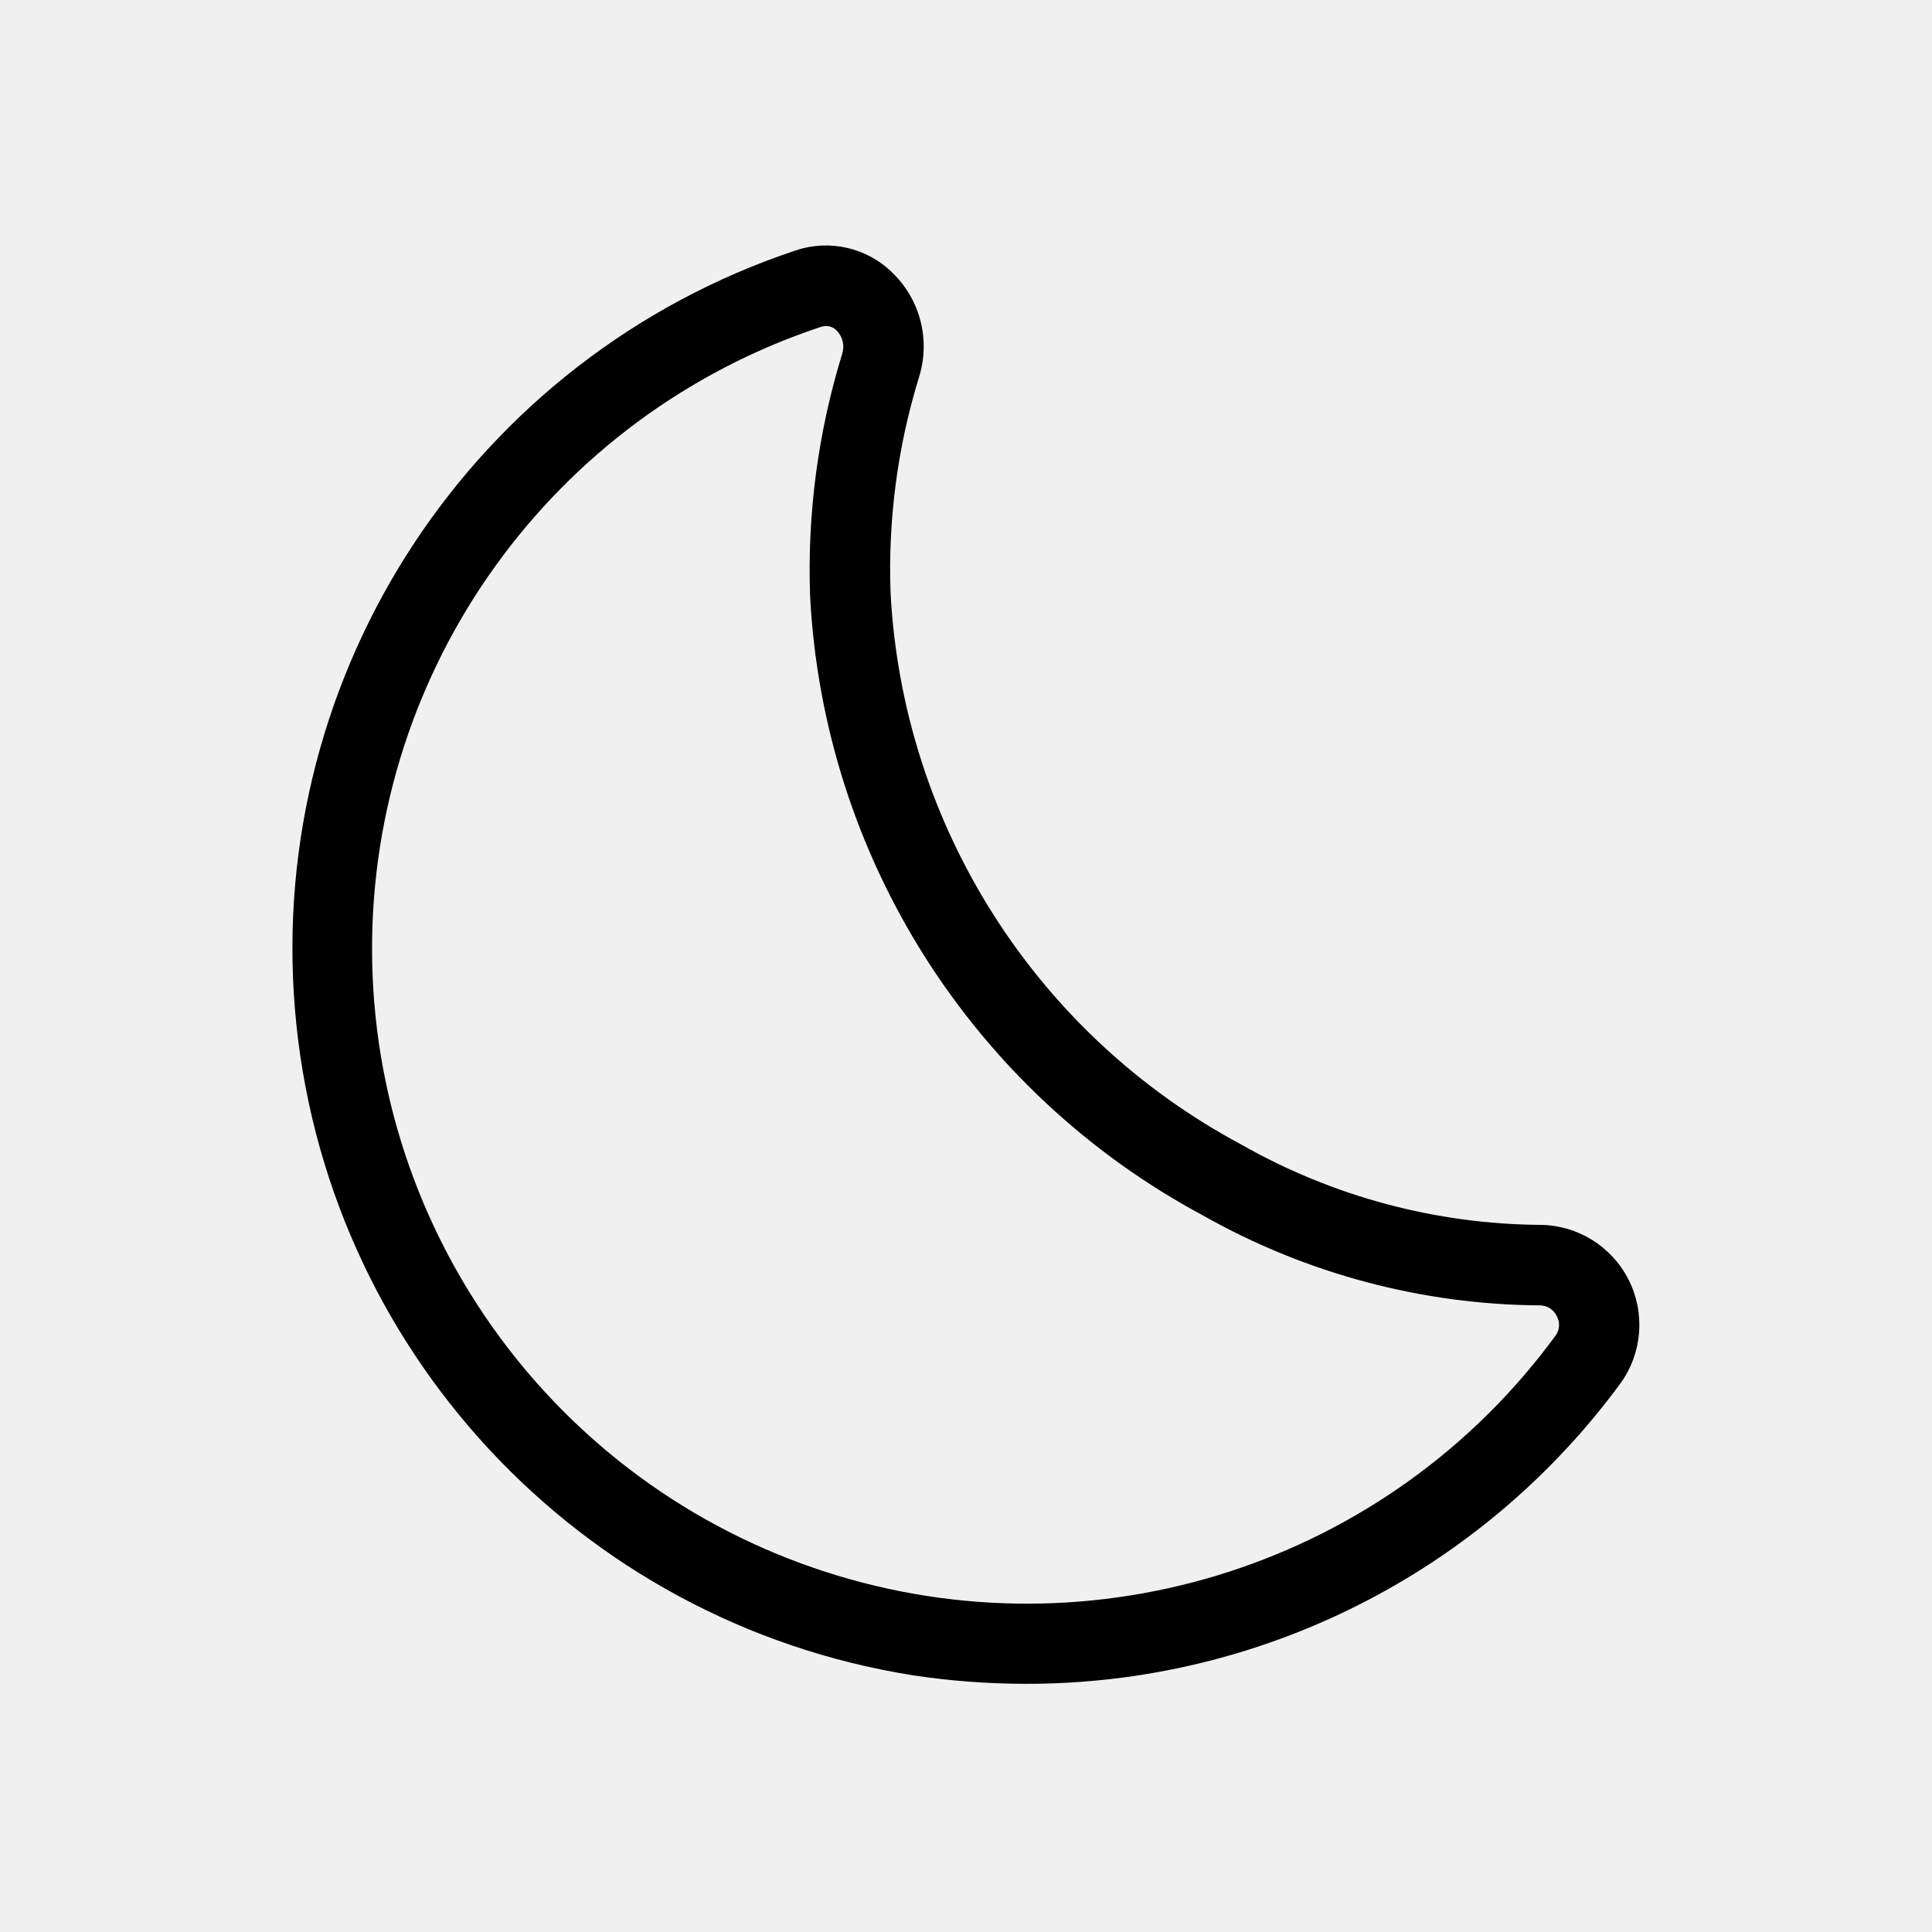
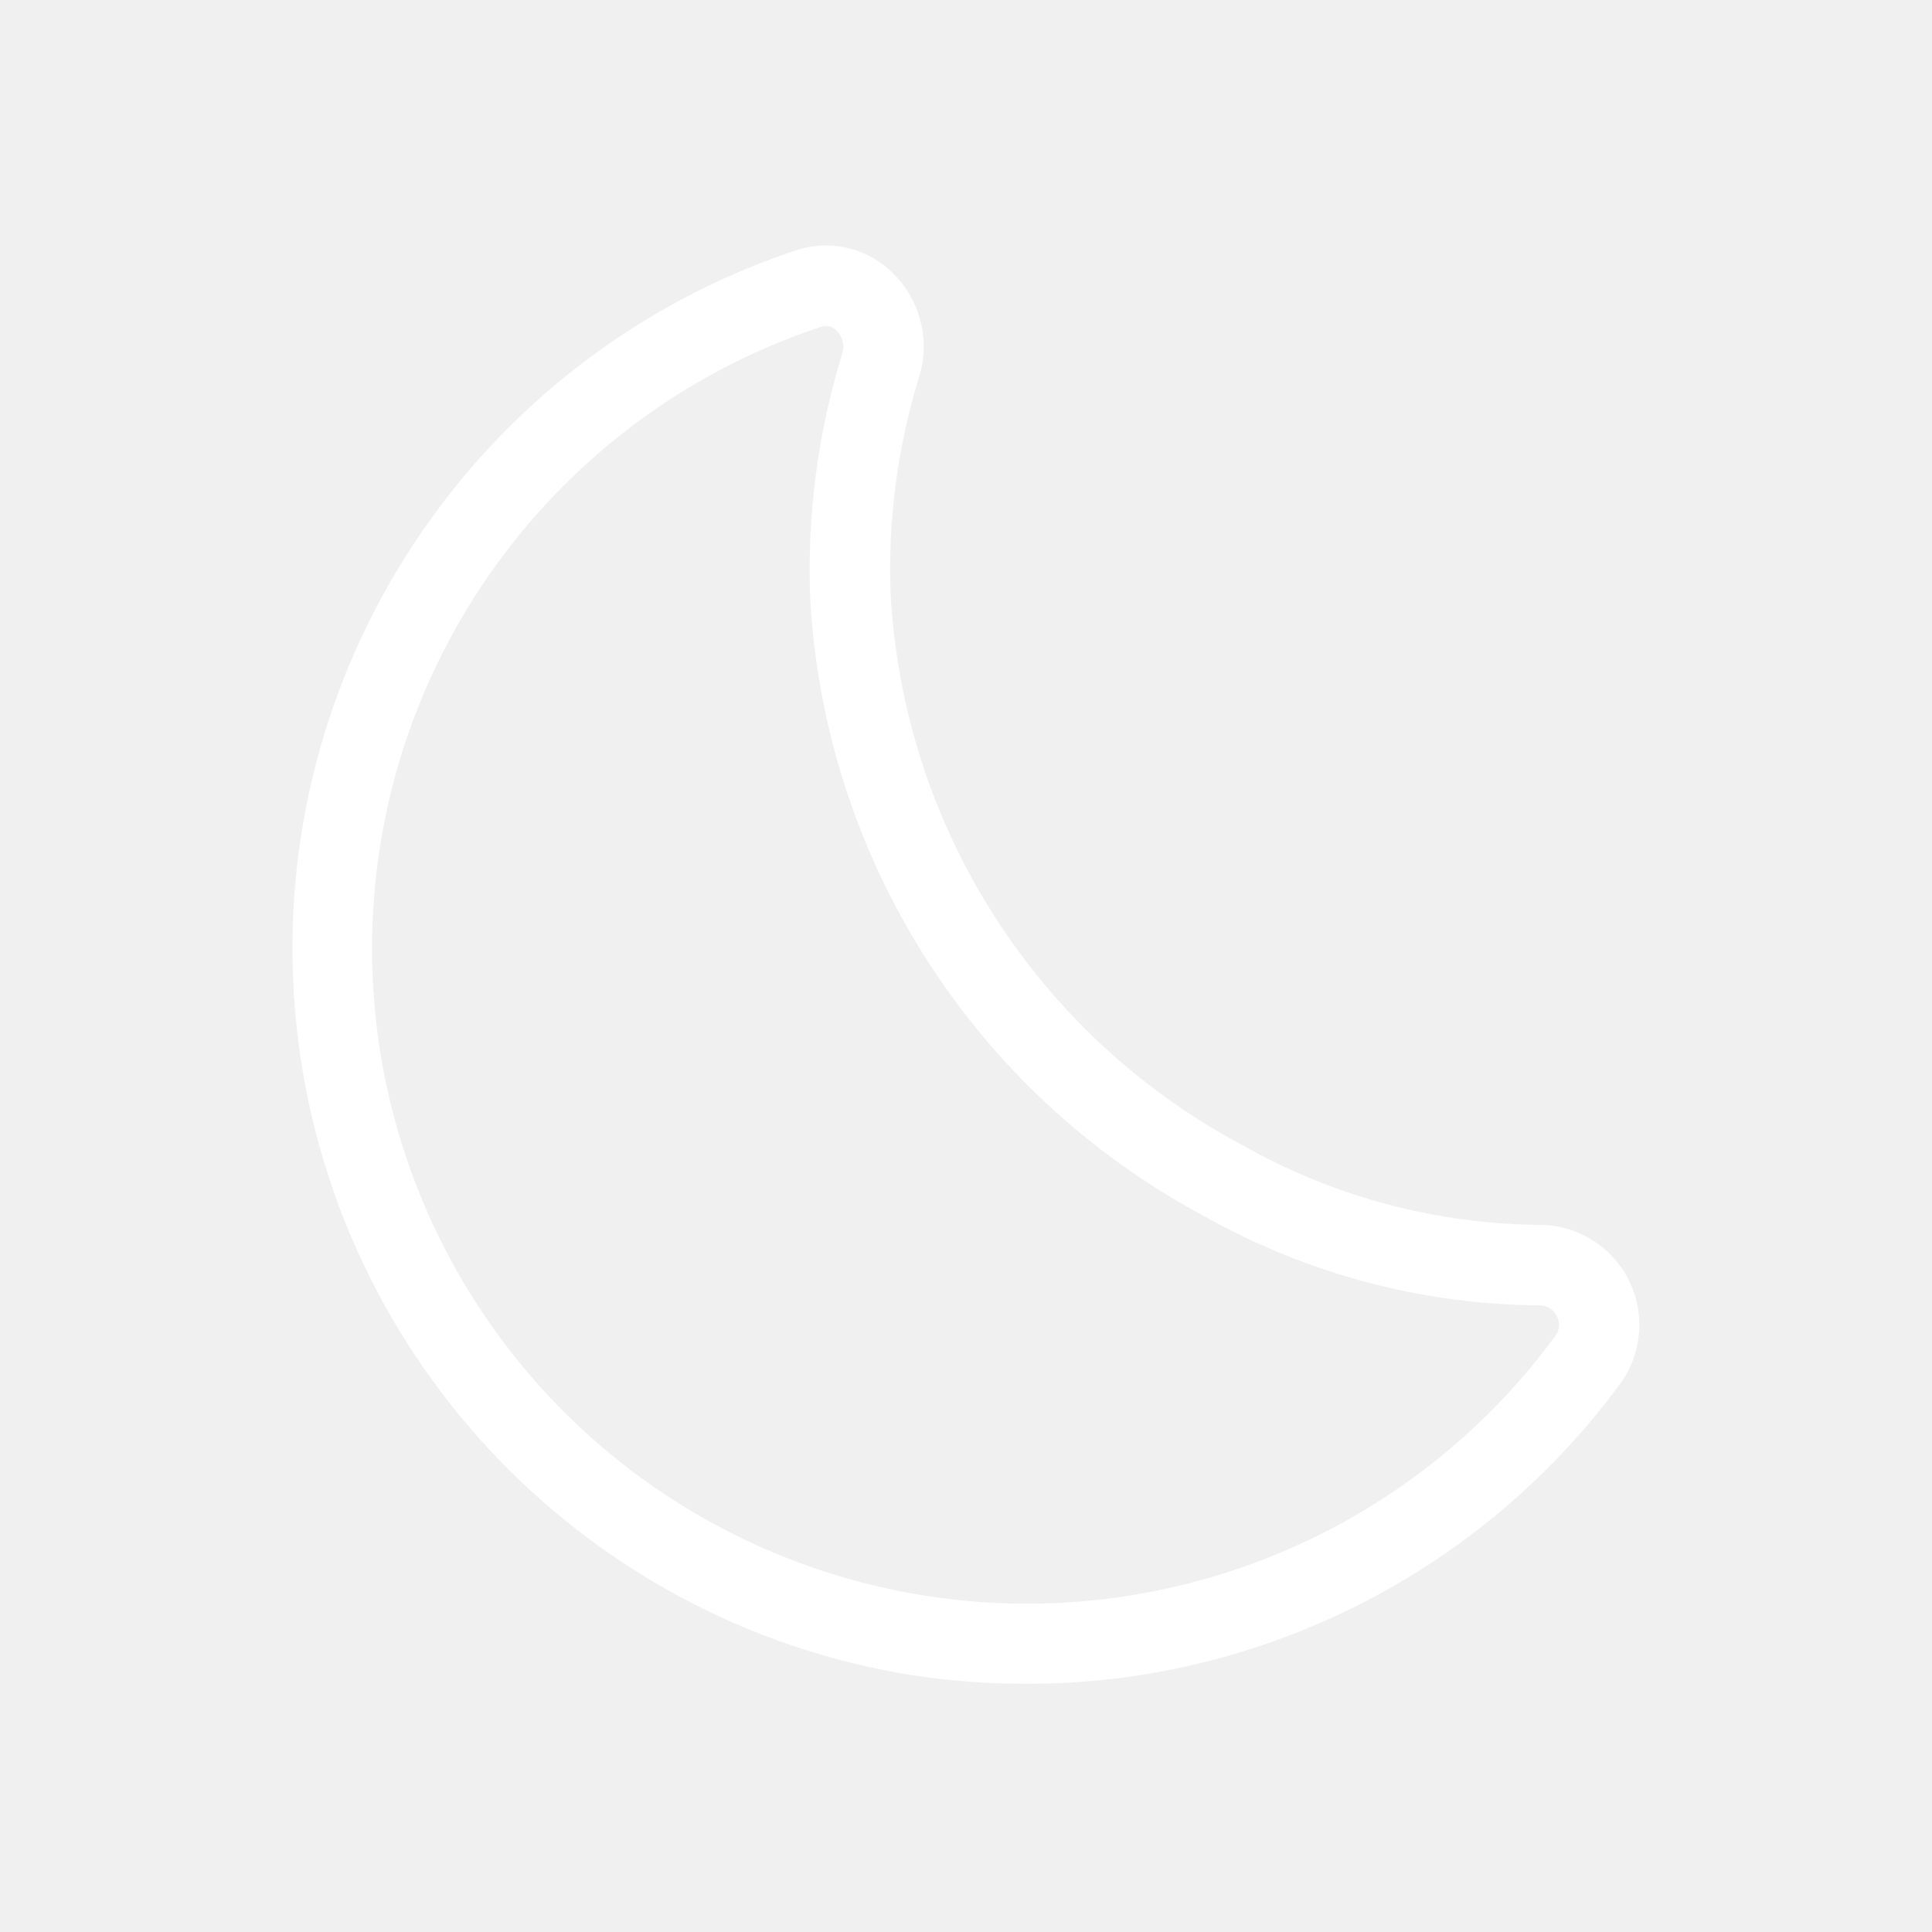
- <svg xmlns="http://www.w3.org/2000/svg" fill="#000000" width="800px" height="800px" viewBox="0 0 24 24">
+ <svg xmlns="http://www.w3.org/2000/svg" fill="white" width="800px" height="800px" viewBox="0 0 24 24">
  <g id="Dark">
    <path d="M12.741,20.917a9.389,9.389,0,0,1-1.395-.105,9.141,9.141,0,0,1-1.465-17.7,1.177,1.177,0,0,1,1.21.281,1.273,1.273,0,0,1,.325,1.293,8.112,8.112,0,0,0-.353,2.68,8.266,8.266,0,0,0,4.366,6.857,7.628,7.628,0,0,0,3.711.993,1.242,1.242,0,0,1,.994,1.963h0A9.148,9.148,0,0,1,12.741,20.917ZM10.261,4.05a.211.211,0,0,0-.065.011,8.137,8.137,0,1,0,9.131,12.526h0a.224.224,0,0,0,.013-.235.232.232,0,0,0-.206-.136A8.619,8.619,0,0,1,14.946,15.1a9.274,9.274,0,0,1-4.883-7.7,9.123,9.123,0,0,1,.4-3.008.286.286,0,0,0-.069-.285A.184.184,0,0,0,10.261,4.05Z" />
  </g>
</svg>
